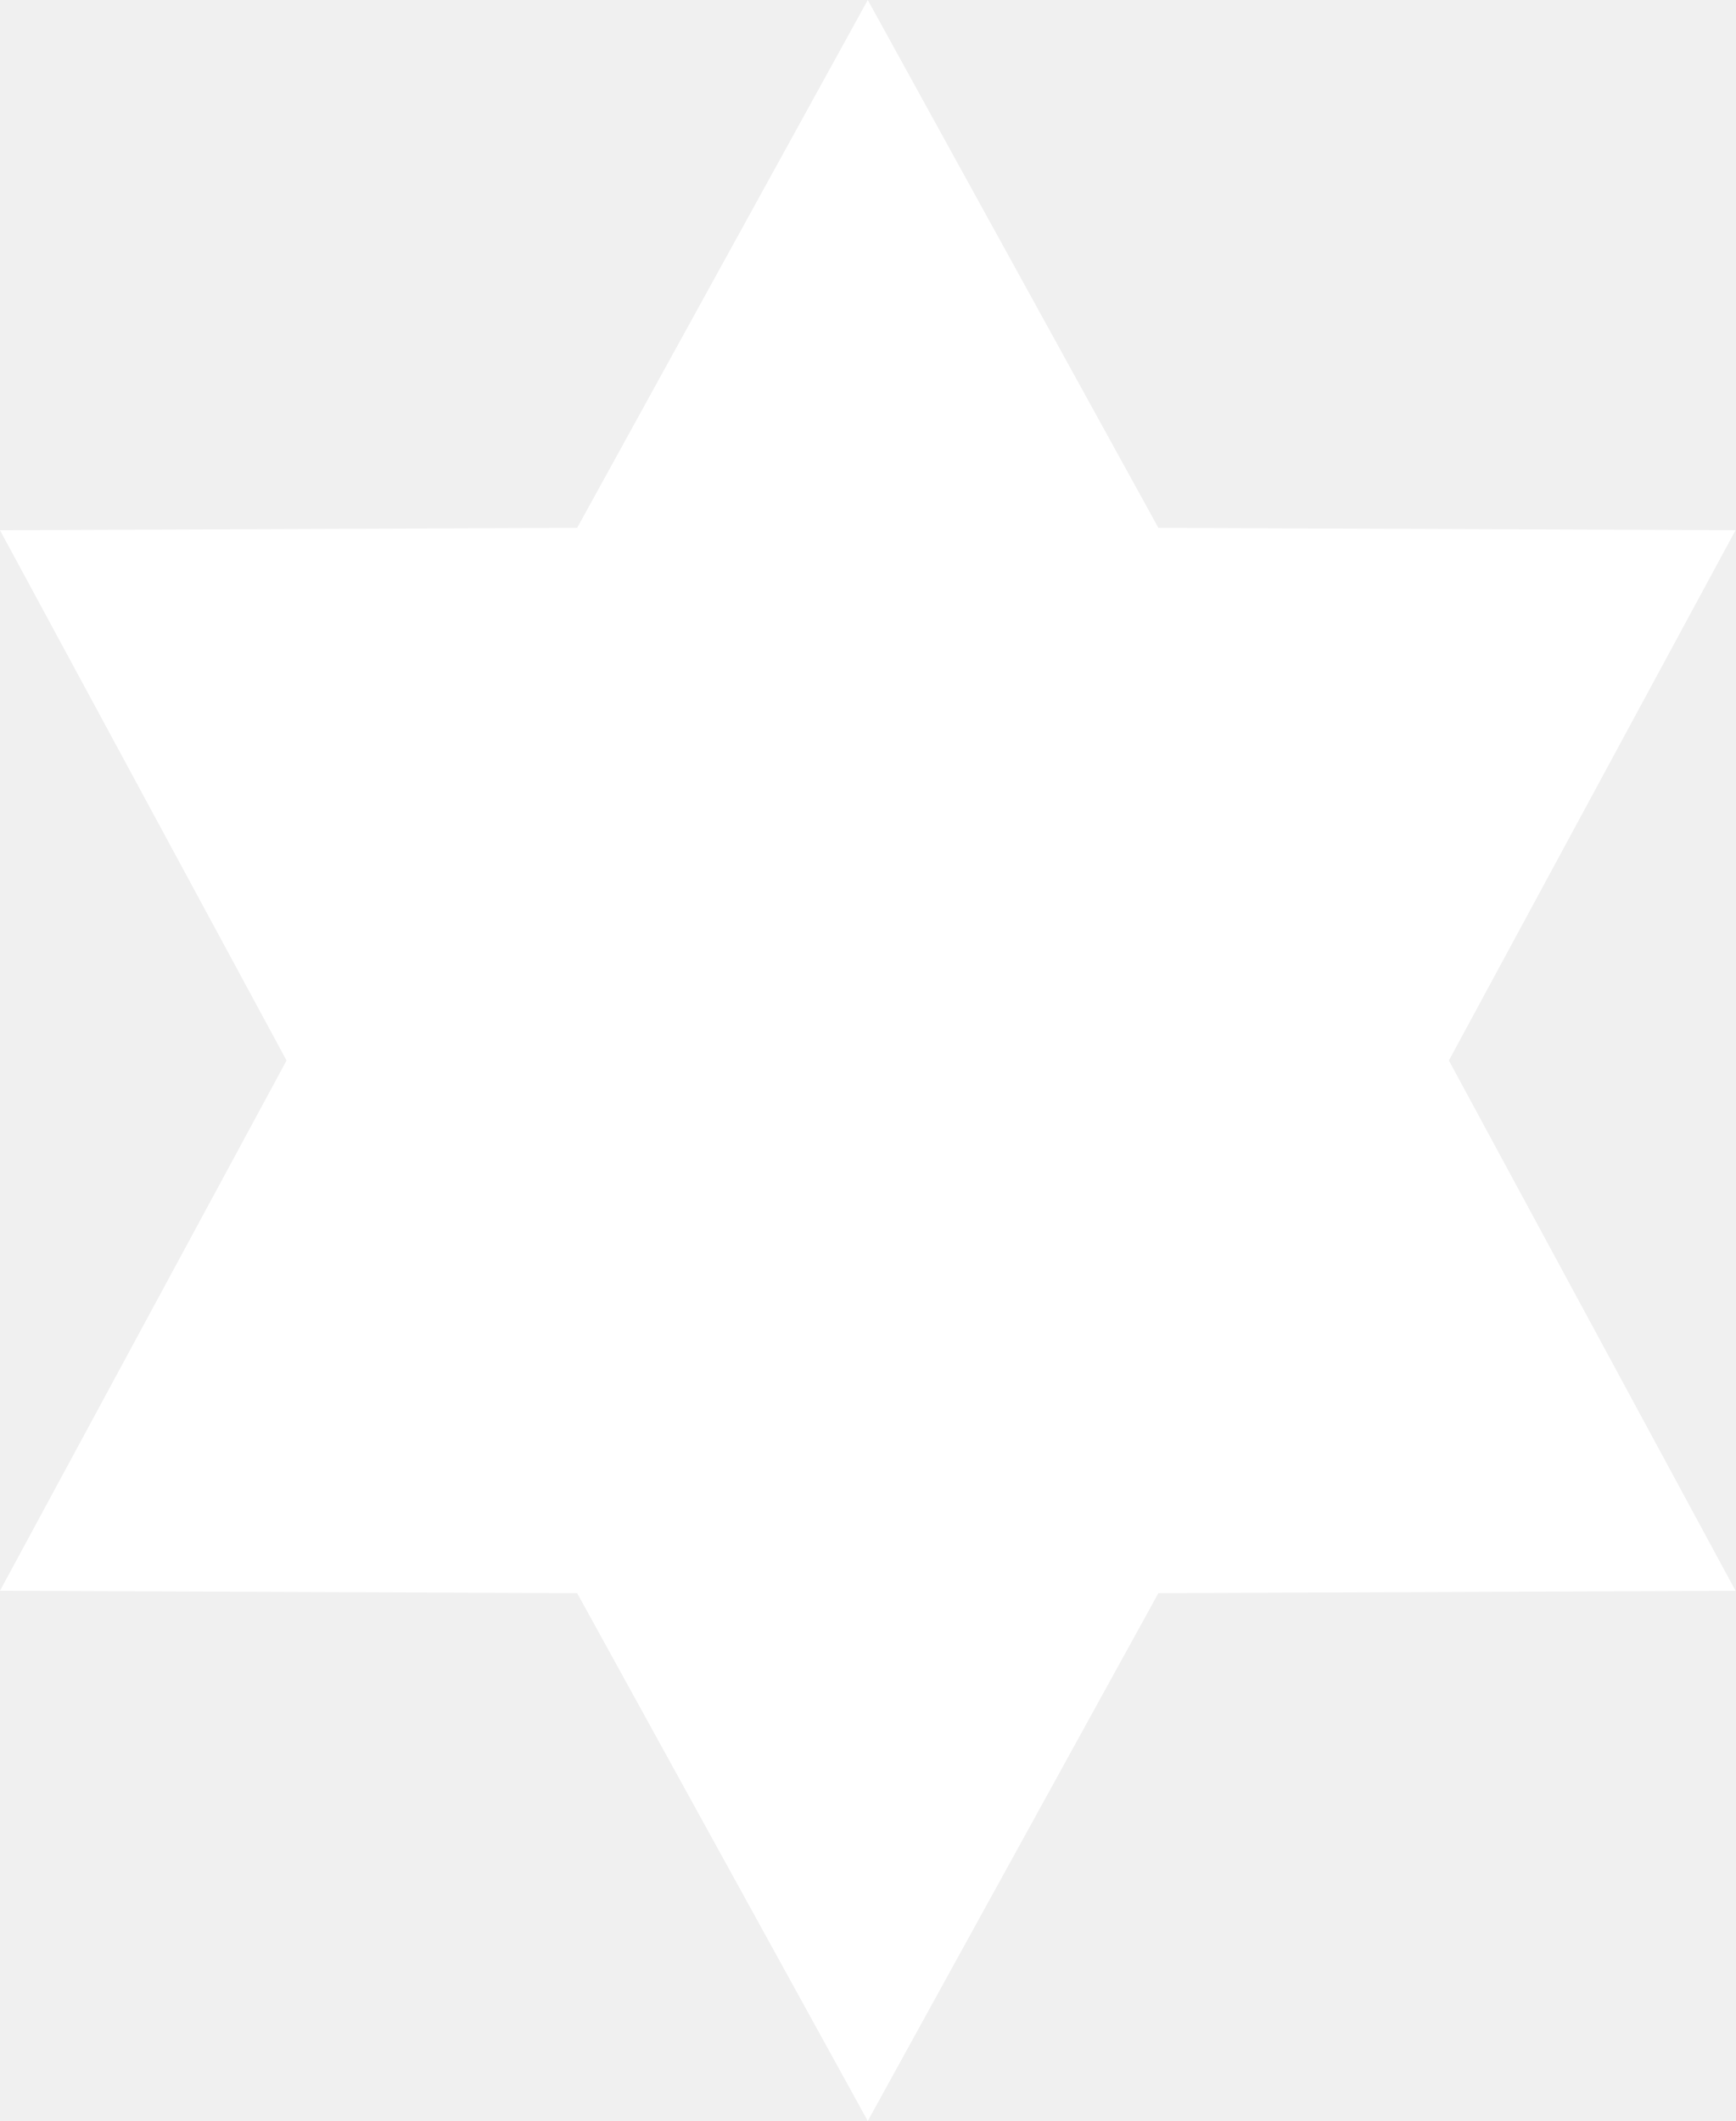
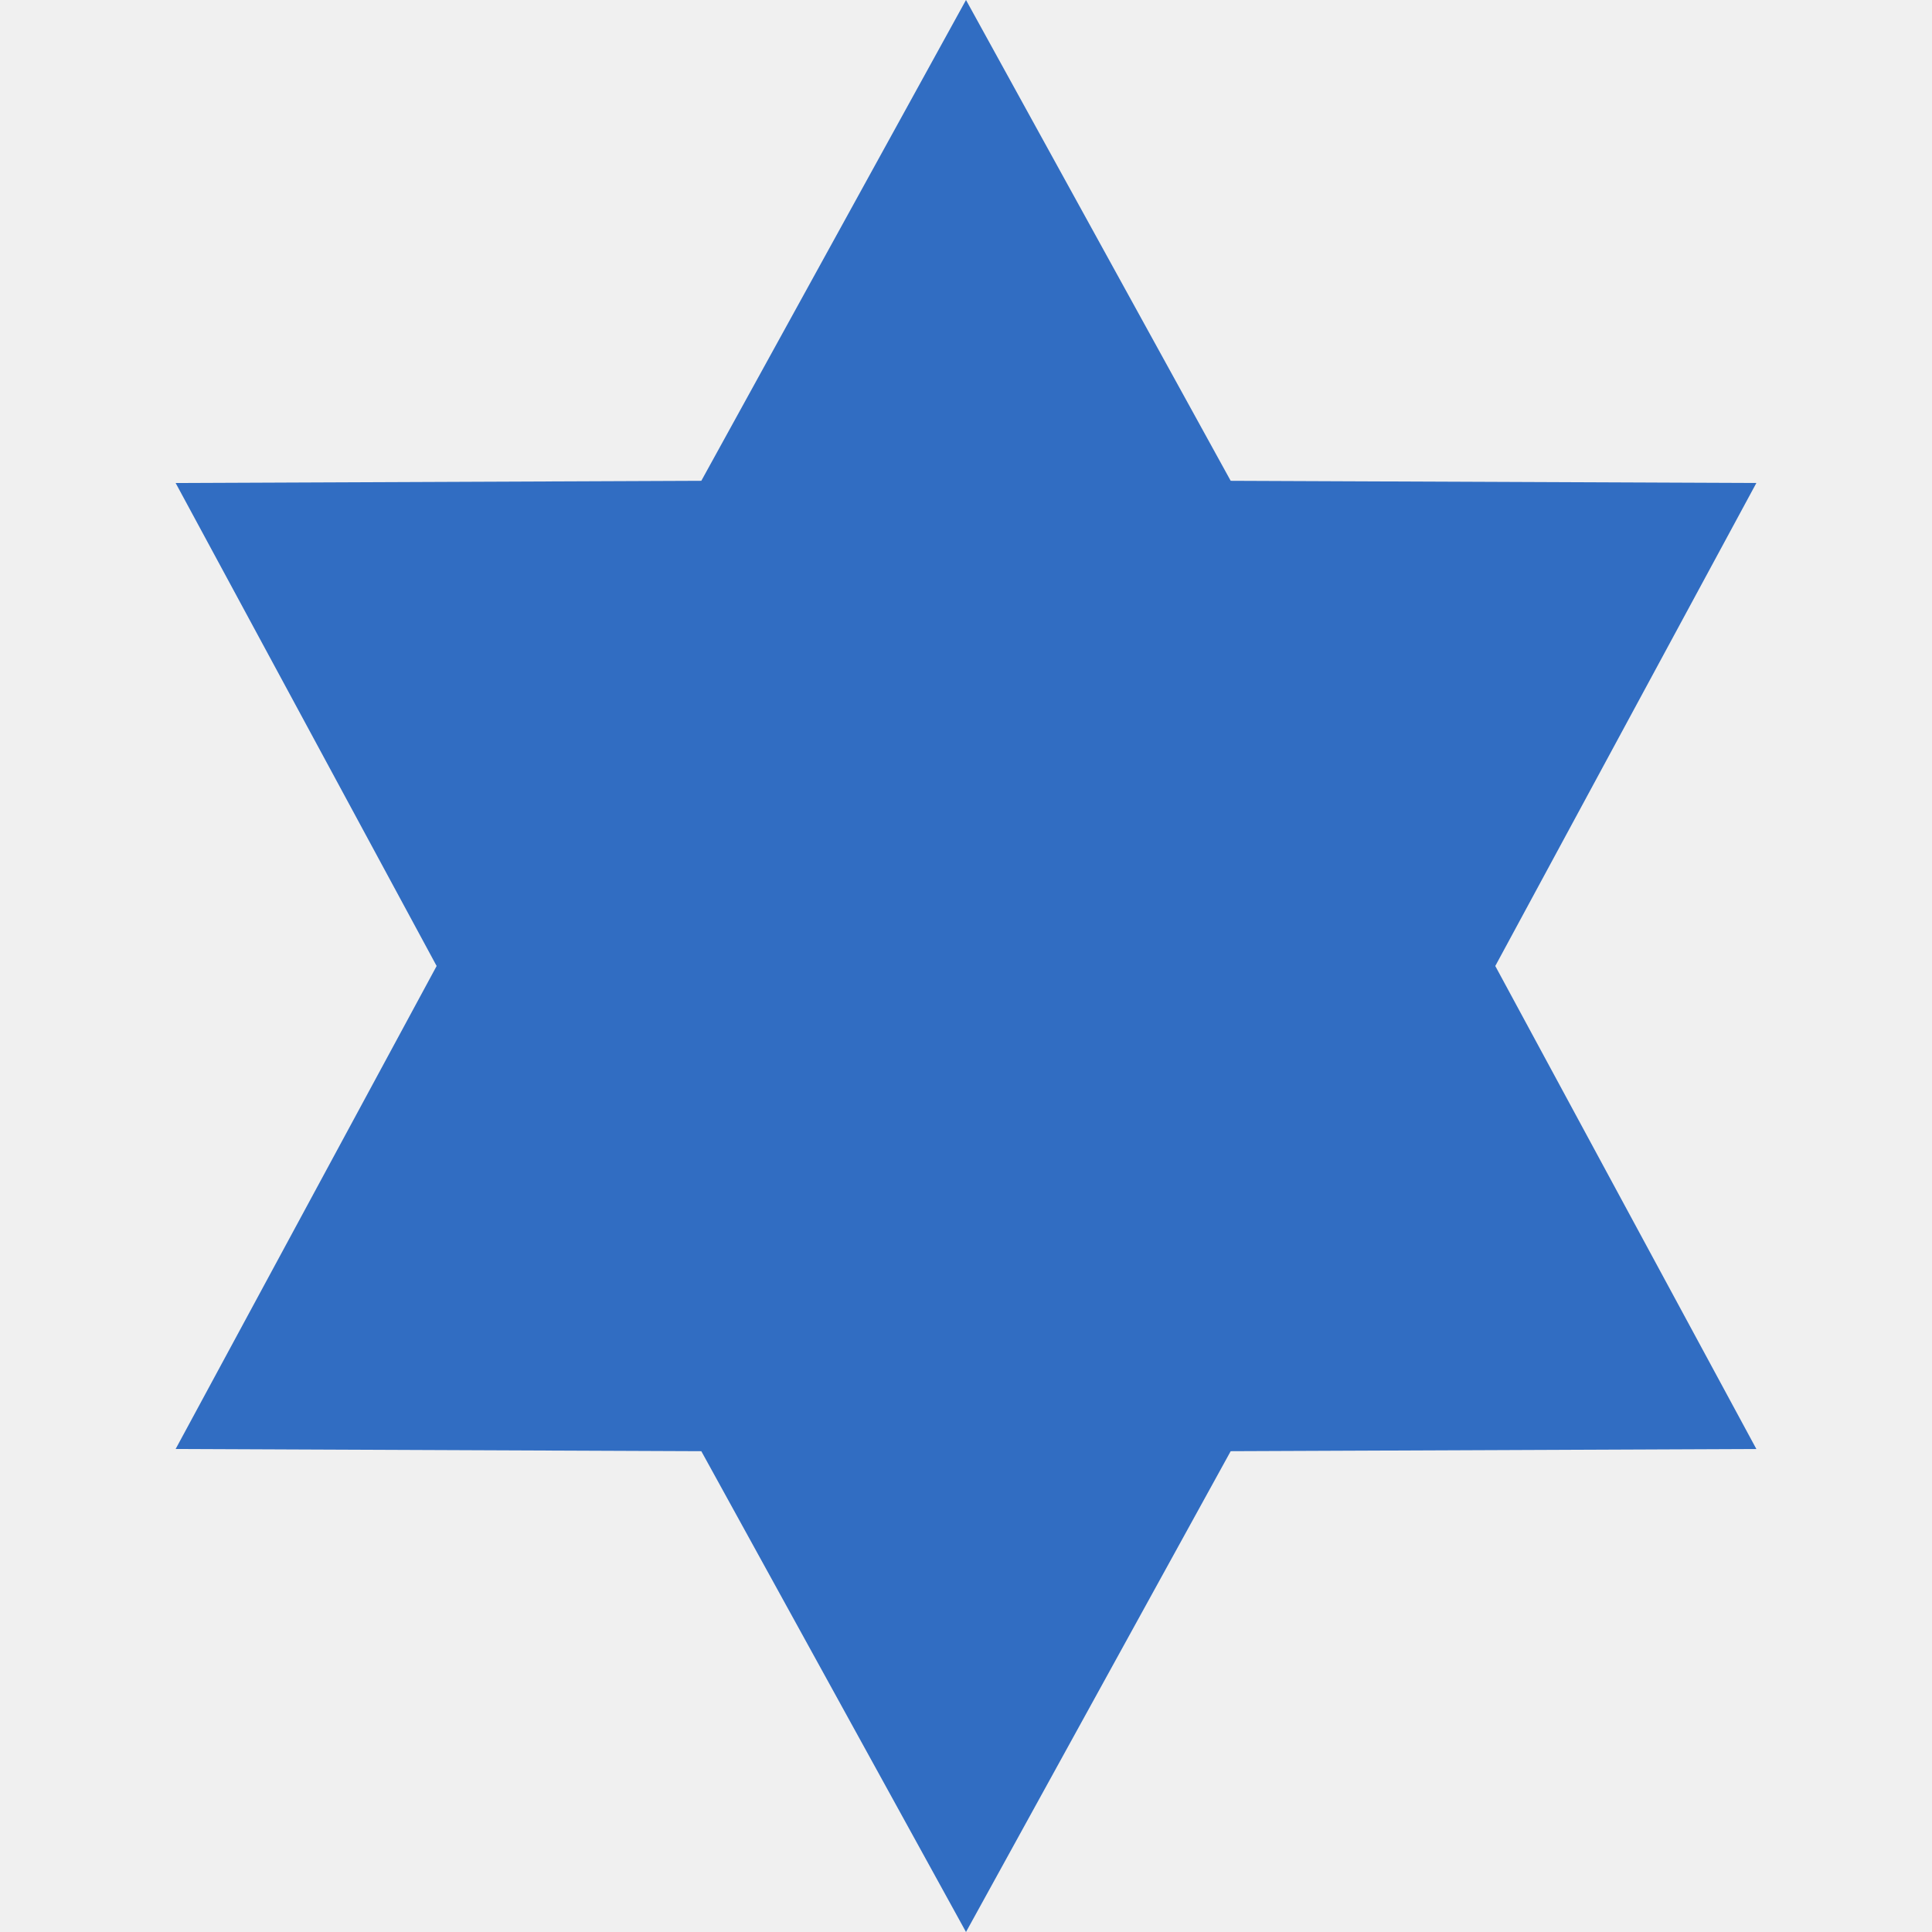
- <svg xmlns="http://www.w3.org/2000/svg" width="18" height="22" viewBox="0 0 18 22" fill="none">
-   <path d="m9 0 3.014 5.475L18 5.5 15.027 11 18 16.5l-5.986.025L9 22l-3.014-5.475L0 16.5 2.972 11 0 5.5l5.986-.025L9 0Z" fill="#fff" />
+ <svg xmlns="http://www.w3.org/2000/svg" width="22" height="22" viewBox="0 0 22 22" fill="none">
+   <path d="M11 0L14.014 5.475L20 5.5L17.027 11L20 16.5L14.014 16.525L11 22L7.986 16.525L2 16.5L4.972 11L2 5.5L7.986 5.475L11 0Z" fill="#316DC2" />
</svg>
